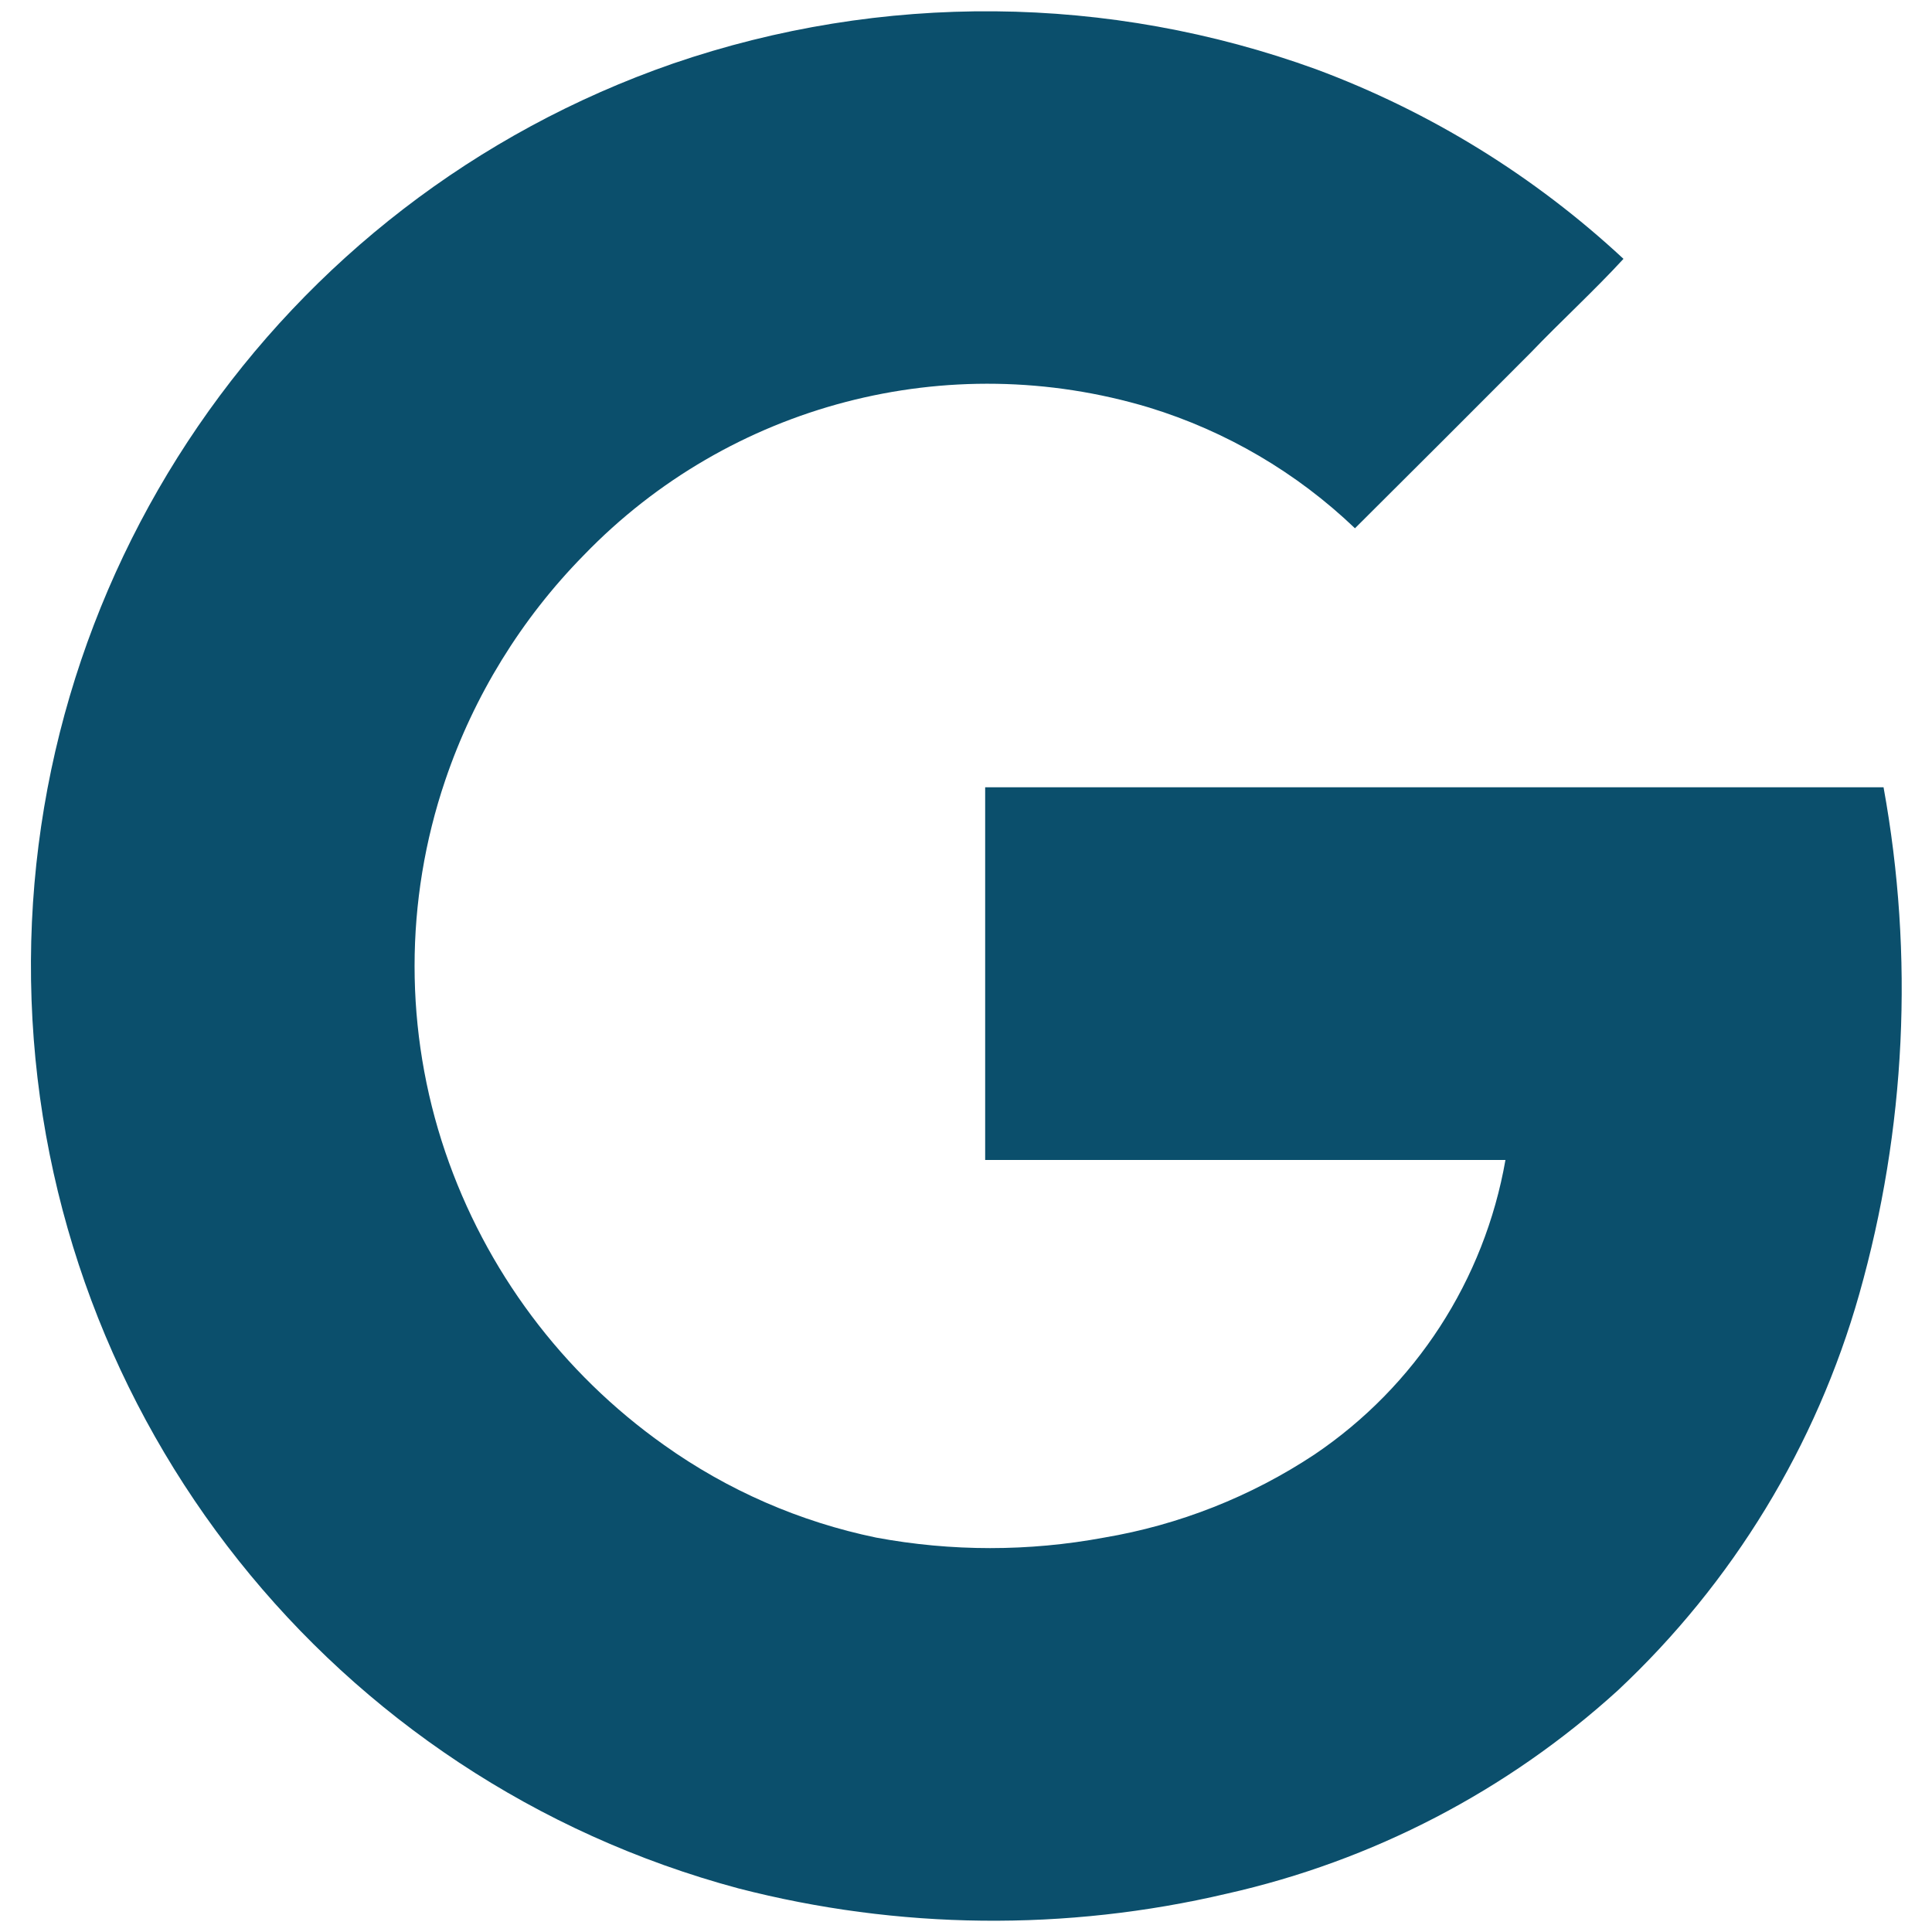
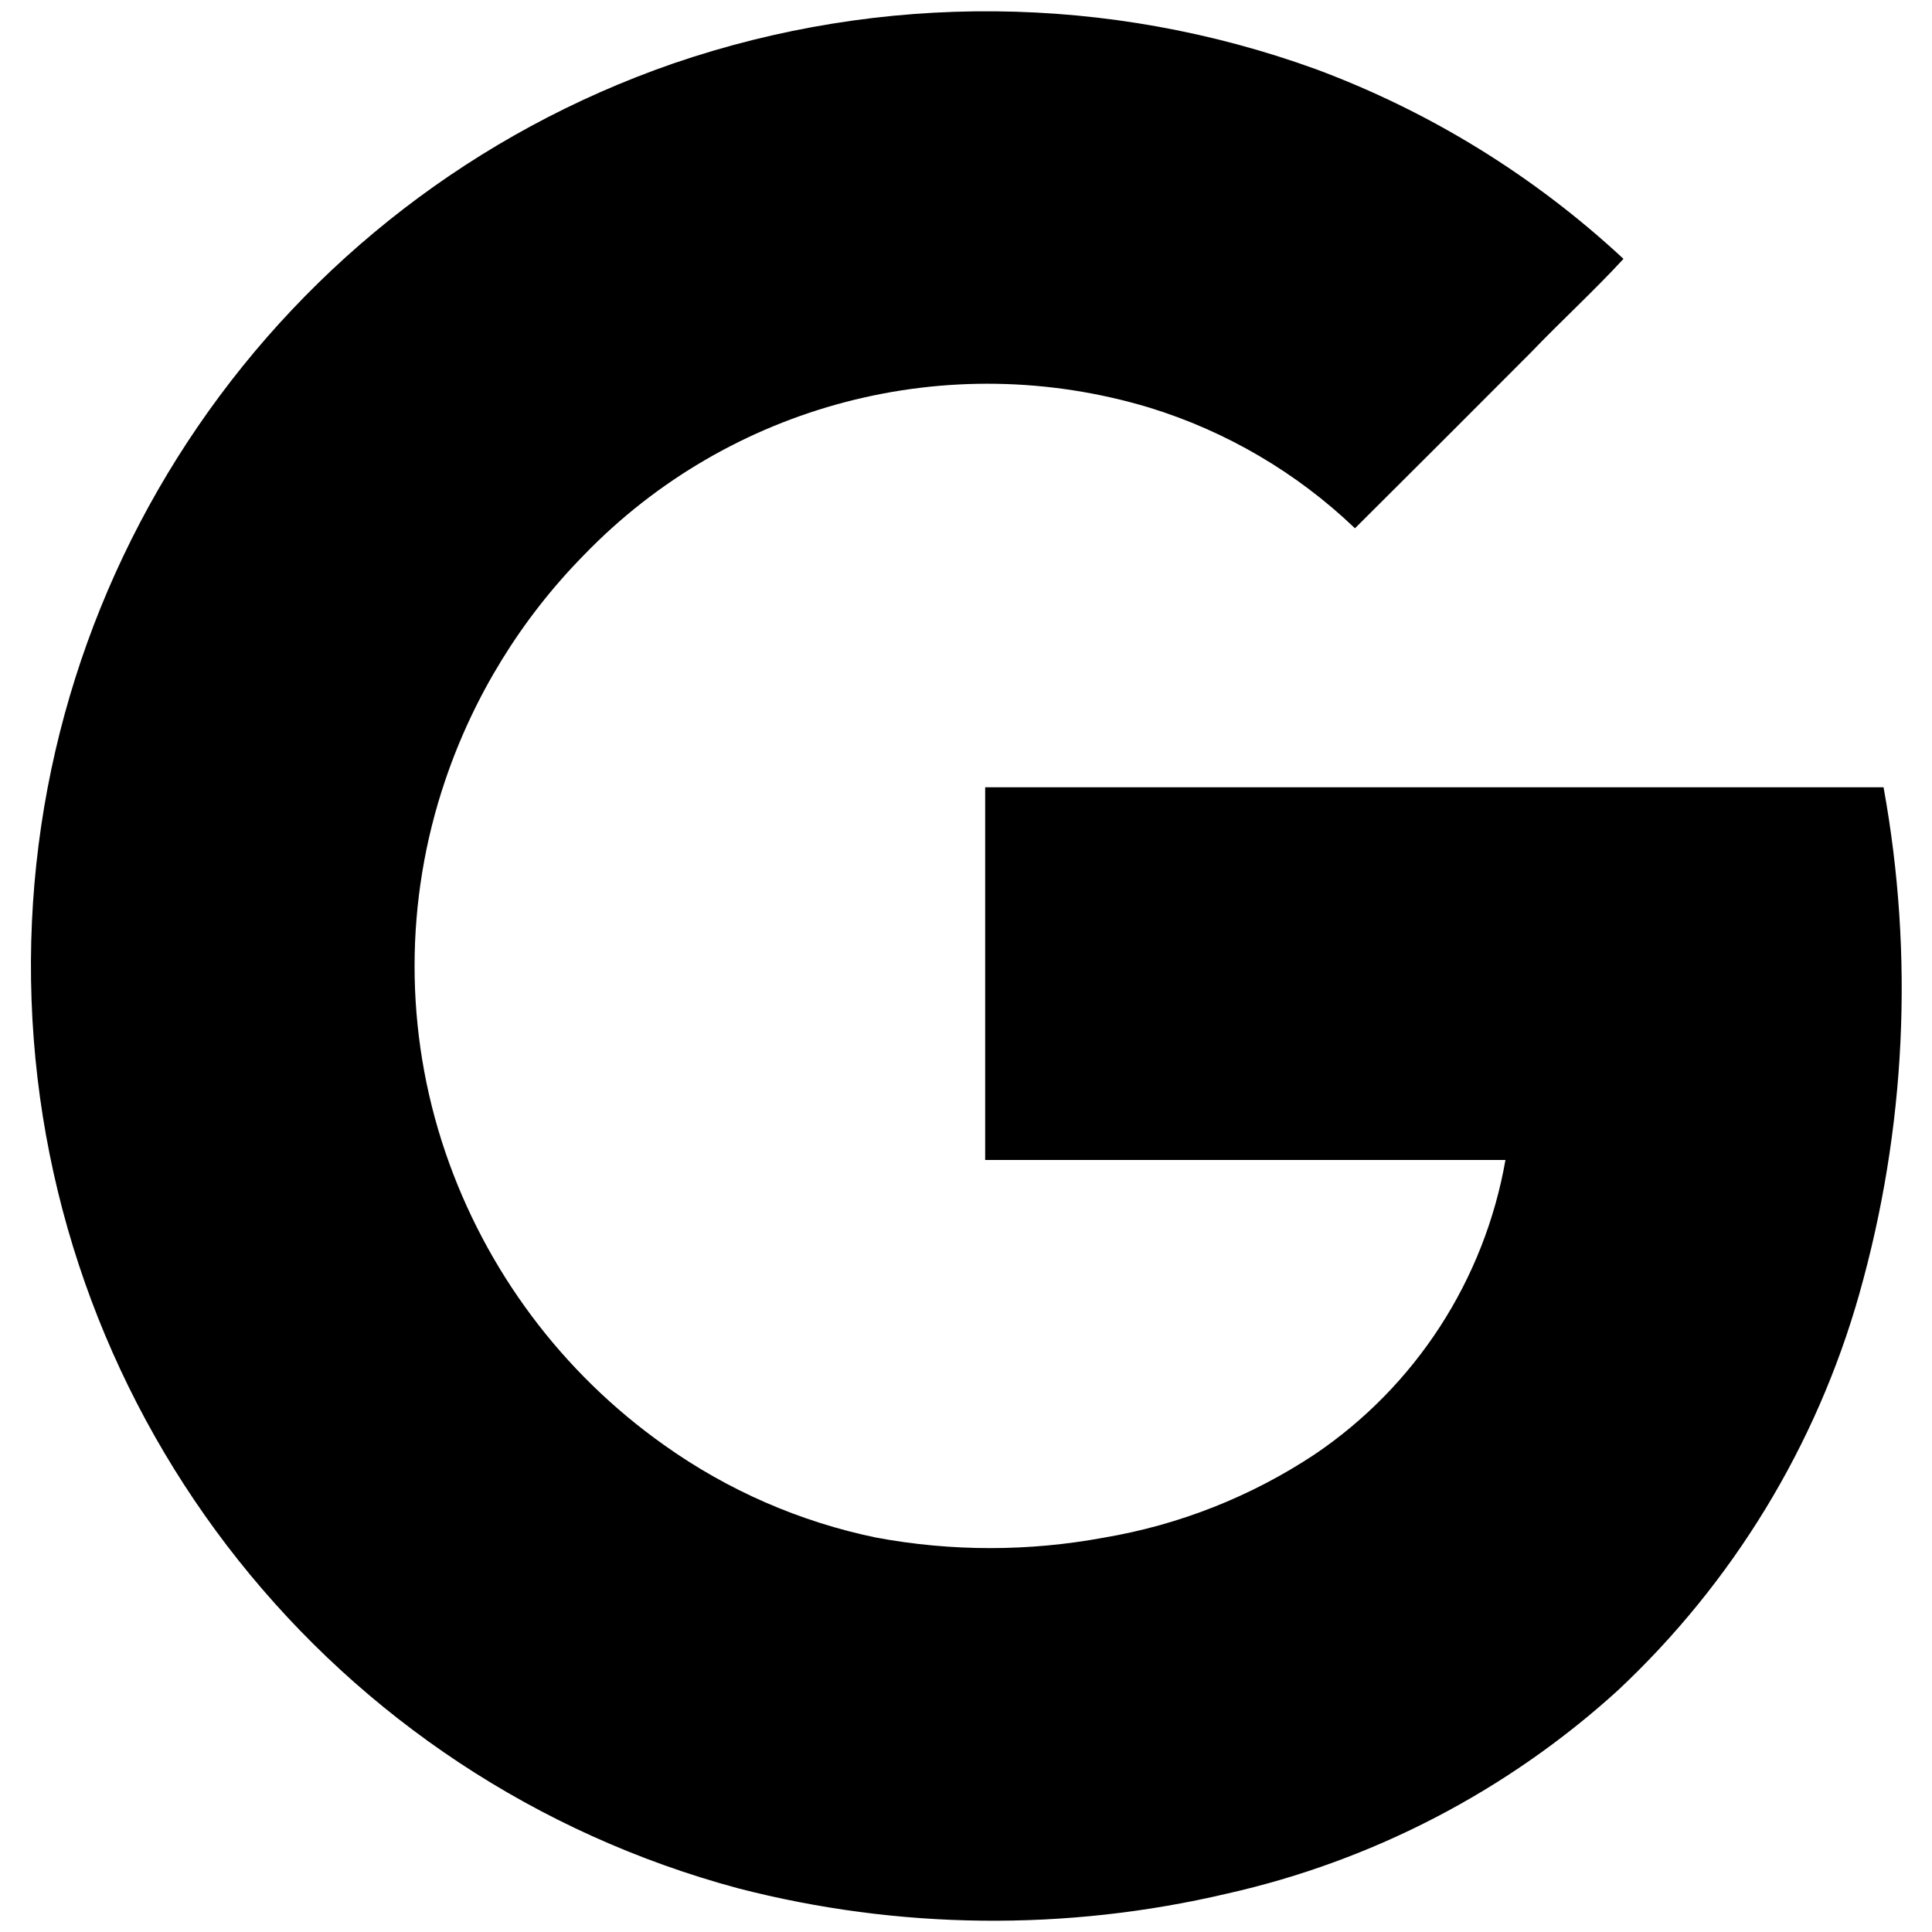
<svg xmlns="http://www.w3.org/2000/svg" id="google" viewBox="0 0 128 128">
  <defs>
-     <style>.cls-1{fill:#0B4F6C;}</style>
+     <style>.cls-1{fill:#000000;}</style>
  </defs>
  <g id="plain">
    <path class="cls-1" d="M44.59,4.21a63.28,63.28,0,0,0,4.33,120.9,67.6,67.6,0,0,0,32.36.35A57.13,57.13,0,0,0,107.18,112a57.44,57.44,0,0,0,16-26.26,74.33,74.33,0,0,0,1.61-33.58H65.27c0,8.23,0,16.46,0,24.69H99.74A29.72,29.72,0,0,1,87.08,96.37a36.16,36.16,0,0,1-13.93,5.5,41.29,41.29,0,0,1-15.1,0A37.16,37.16,0,0,1,44,95.74a39.3,39.3,0,0,1-14.5-19.42,38.31,38.31,0,0,1,0-24.63,39.25,39.25,0,0,1,9.18-14.91A37.17,37.17,0,0,1,76.13,27a34.28,34.28,0,0,1,13.64,8q5.83-5.8,11.64-11.63c2-2.09,4.18-4.08,6.15-6.22A61.22,61.22,0,0,0,87.2,4.59,64,64,0,0,0,44.59,4.21Z" />
  </g>
</svg>
